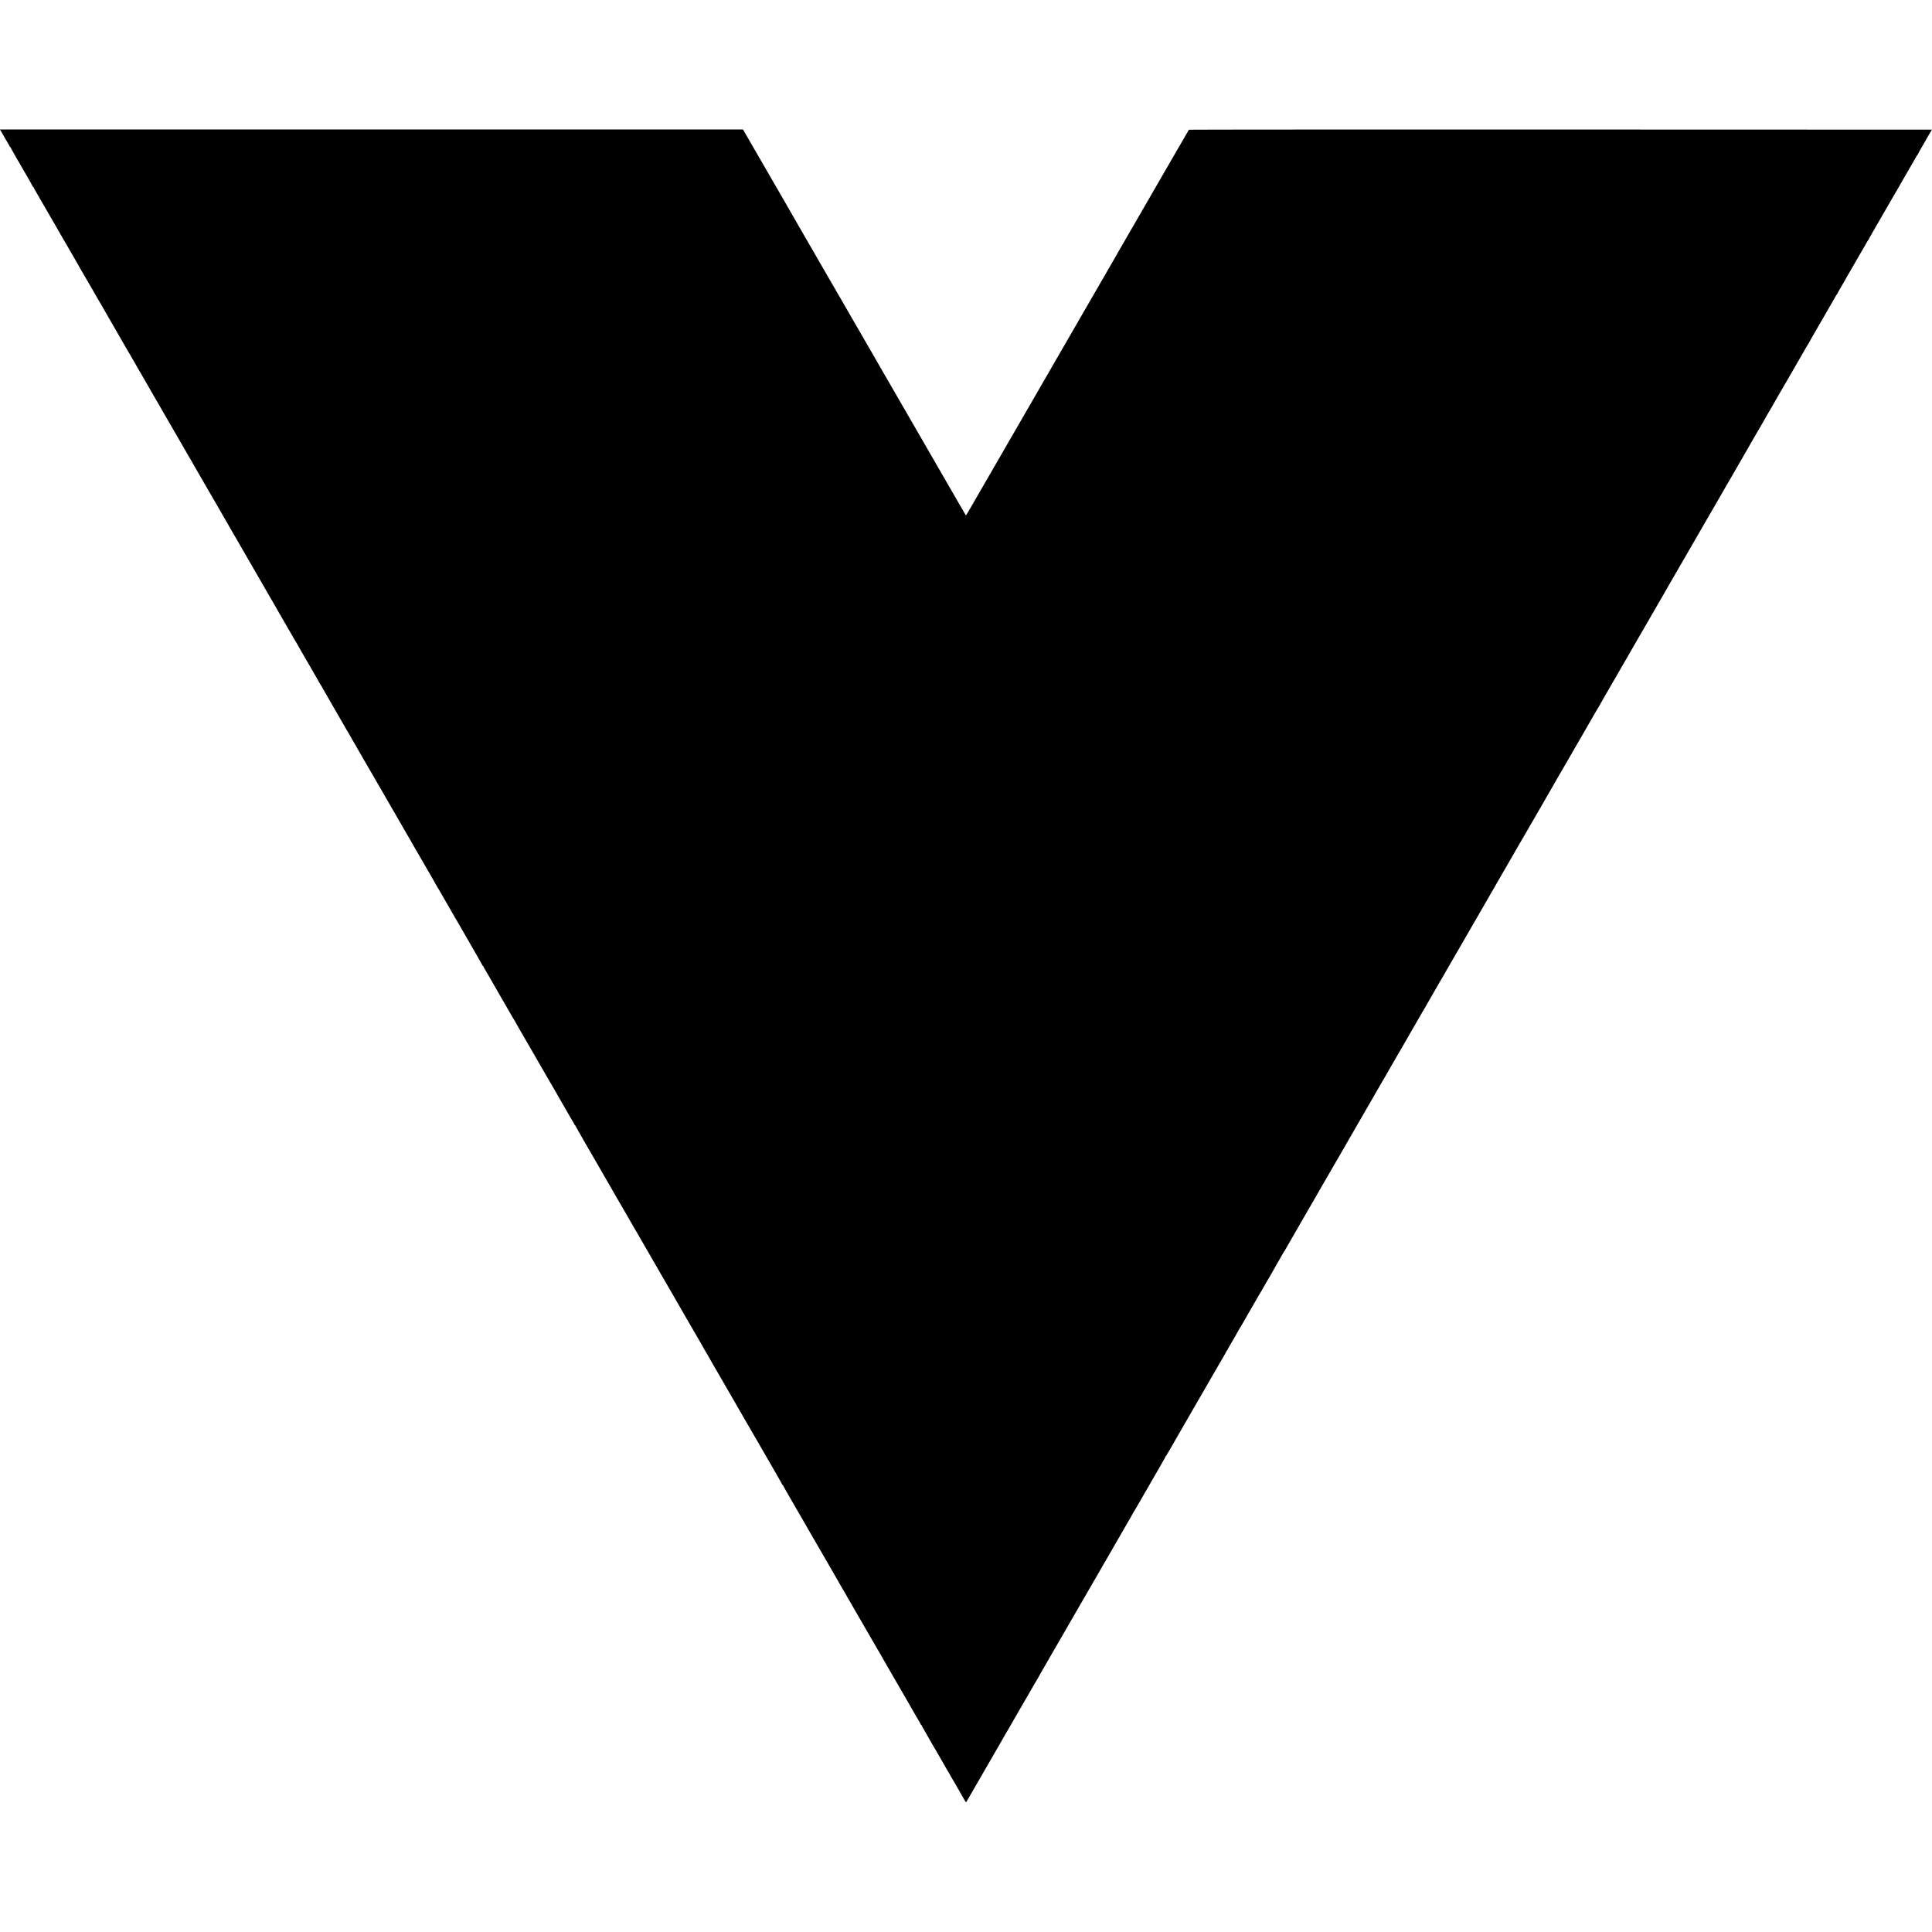
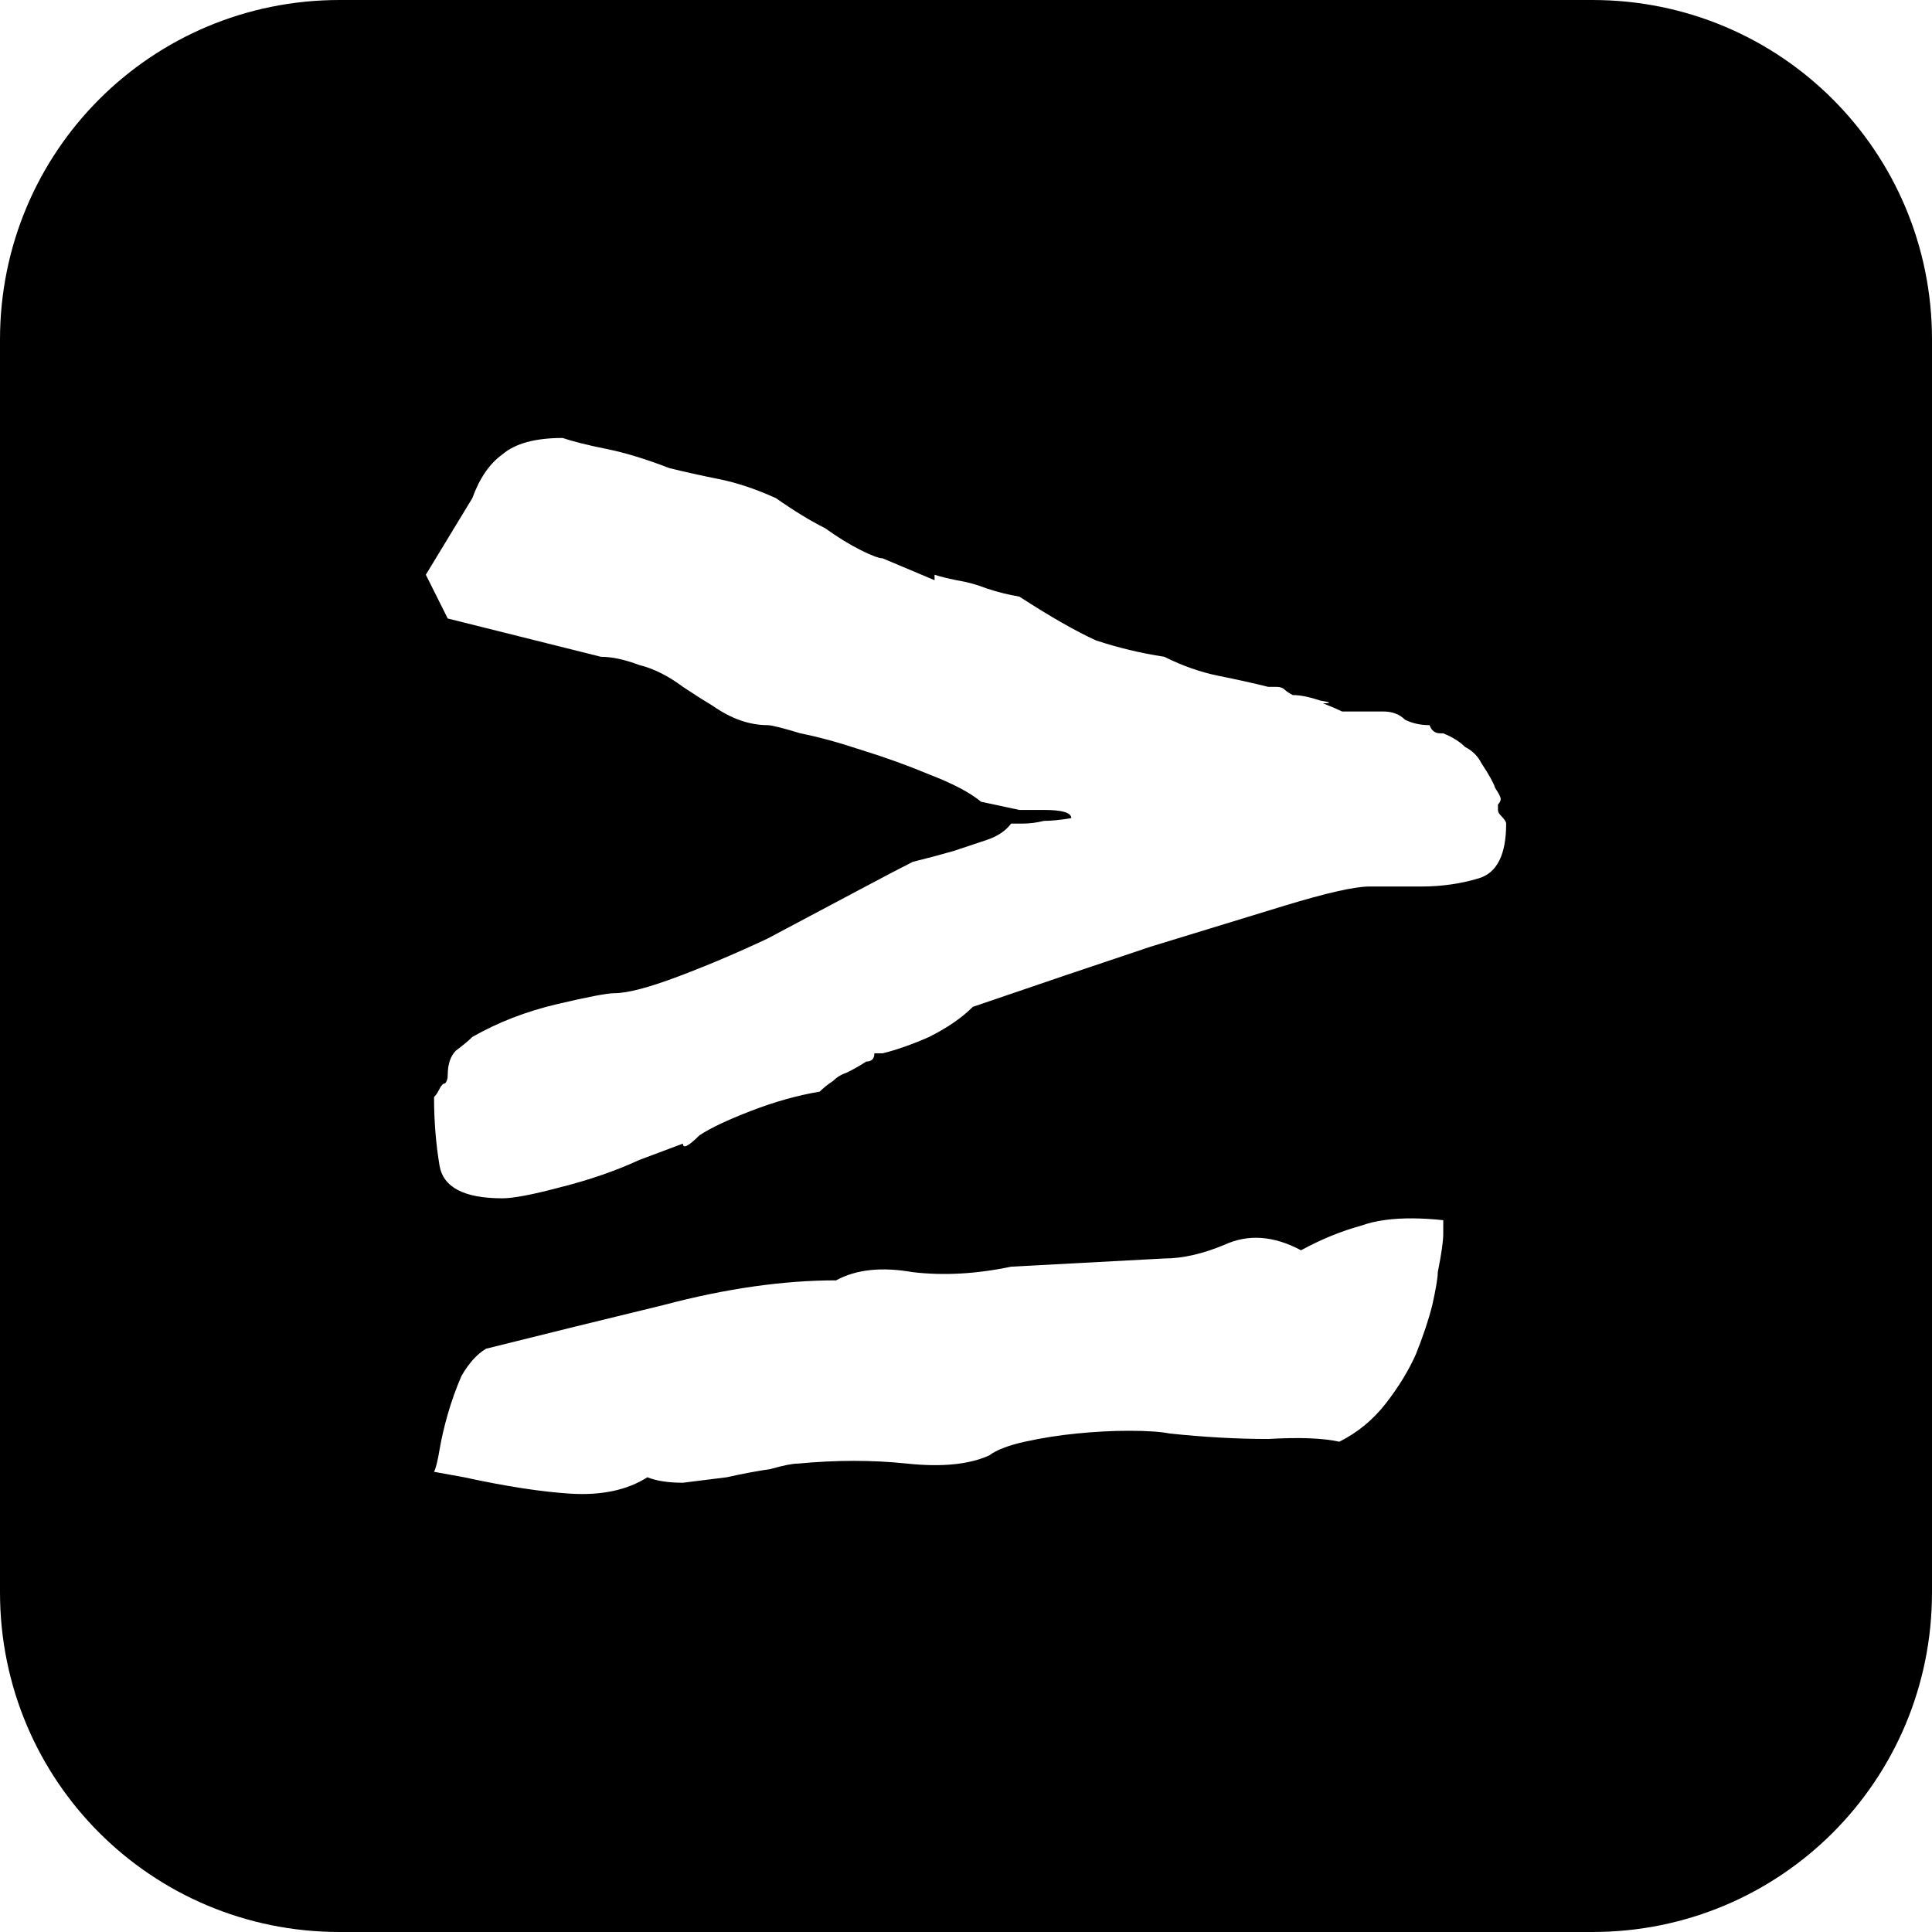
- <svg xmlns="http://www.w3.org/2000/svg" version="1.0" width="16pt" height="16pt" viewBox="0 0 16 16" preserveAspectRatio="xMidYMid meet">
-   <g transform="translate(0,16) scale(0.00032,-0.00032)" fill="#000000" stroke="none">
-     <path d="M18 46618 c45 -75 122 -207 122 -211 0 -2 25 -45 55 -95 30 -50 55 -96 55 -102 0 -5 5 -10 10 -10 6 0 10 -4 10 -9 0 -5 73 -135 161 -288 89 -153 173 -298 187 -323 14 -25 32 -57 41 -72 88 -149 187 -324 189 -335 2 -7 8 -13 13 -13 5 0 9 -4 9 -10 0 -5 46 -89 103 -187 175 -302 490 -846 507 -876 8 -16 20 -36 25 -45 28 -46 290 -498 339 -585 13 -23 74 -129 136 -236 61 -107 123 -215 137 -240 14 -25 29 -50 33 -56 5 -5 23 -37 40 -70 18 -33 38 -67 44 -75 11 -16 21 -33 63 -109 14 -25 29 -50 33 -56 4 -5 21 -35 38 -65 55 -100 261 -455 269 -465 4 -5 14 -21 20 -35 15 -29 41 -75 103 -180 24 -41 52 -88 60 -105 9 -16 57 -100 107 -185 112 -193 362 -626 380 -660 8 -14 23 -38 33 -55 11 -16 23 -37 27 -45 4 -8 26 -46 48 -85 23 -38 53 -90 67 -115 46 -81 64 -113 178 -310 62 -107 121 -210 132 -227 37 -67 56 -99 85 -148 16 -27 32 -57 36 -65 4 -8 15 -27 25 -42 9 -15 53 -89 96 -165 44 -76 177 -307 296 -513 120 -206 268 -463 330 -570 131 -227 117 -203 200 -348 36 -62 73 -125 82 -140 10 -15 21 -34 25 -42 4 -8 20 -37 36 -65 17 -27 38 -65 48 -82 49 -85 64 -111 87 -153 13 -25 28 -49 32 -55 4 -5 78 -134 165 -285 87 -151 166 -288 176 -305 10 -16 26 -43 35 -59 9 -17 125 -217 257 -445 132 -229 253 -441 270 -471 17 -30 45 -79 64 -108 18 -29 33 -54 33 -57 0 -2 20 -37 44 -77 24 -40 123 -212 221 -383 97 -170 190 -330 205 -355 16 -25 39 -65 53 -90 13 -25 81 -144 152 -265 70 -121 137 -238 150 -260 12 -22 37 -65 55 -95 18 -30 43 -73 55 -95 12 -22 48 -85 80 -140 77 -132 163 -280 190 -330 13 -22 71 -123 130 -225 59 -102 116 -199 126 -217 10 -17 29 -50 43 -72 15 -22 26 -43 26 -45 0 -2 27 -50 60 -106 33 -56 60 -103 60 -105 0 -2 55 -98 90 -155 8 -14 182 -316 239 -414 13 -22 45 -79 72 -124 27 -46 49 -86 49 -89 0 -2 14 -24 30 -48 16 -24 30 -46 30 -49 0 -5 74 -135 100 -176 5 -8 24 -42 43 -75 50 -88 58 -101 262 -455 104 -179 199 -345 213 -370 14 -25 28 -49 32 -55 4 -5 17 -26 28 -45 10 -19 62 -109 114 -200 114 -197 133 -230 170 -295 16 -27 33 -57 38 -65 17 -28 96 -165 103 -180 4 -8 16 -28 26 -45 10 -16 77 -131 148 -255 72 -124 181 -313 243 -420 62 -107 121 -209 131 -227 35 -62 323 -560 392 -678 38 -66 83 -145 100 -175 16 -30 33 -59 37 -65 4 -5 17 -27 29 -47 34 -61 56 -100 90 -156 17 -29 31 -55 31 -57 0 -2 17 -32 39 -67 21 -35 134 -229 251 -433 117 -203 235 -407 261 -451 27 -45 49 -85 49 -88 0 -4 8 -19 19 -34 15 -21 200 -341 309 -533 10 -19 33 -58 51 -87 17 -29 31 -54 31 -56 0 -2 25 -44 55 -94 30 -50 55 -95 55 -98 0 -4 6 -15 14 -23 7 -9 27 -41 43 -71 17 -30 170 -297 342 -594 171 -296 311 -542 311 -547 0 -5 5 -9 10 -9 6 0 10 -4 10 -10 0 -5 22 -47 49 -92 27 -46 58 -99 68 -118 24 -43 81 -140 93 -160 5 -8 66 -114 135 -235 69 -121 130 -227 135 -235 12 -21 259 -447 283 -490 10 -19 28 -47 38 -62 11 -14 19 -29 19 -32 0 -3 37 -69 83 -148 99 -170 305 -526 337 -583 13 -22 31 -53 41 -70 11 -16 22 -37 26 -45 7 -14 82 -146 103 -180 14 -24 181 -311 205 -355 13 -22 46 -80 75 -130 29 -49 64 -110 78 -135 14 -25 51 -88 82 -140 31 -52 59 -102 63 -110 4 -8 18 -33 31 -55 205 -353 284 -489 309 -535 17 -30 45 -78 62 -106 18 -28 36 -60 39 -72 4 -12 12 -22 17 -22 5 0 9 -4 9 -10 0 -5 109 -197 241 -427 133 -230 250 -431 259 -448 51 -90 222 -385 280 -485 37 -63 78 -135 92 -160 14 -25 67 -117 118 -205 51 -88 101 -175 111 -193 34 -58 55 -95 149 -257 51 -88 101 -173 110 -190 9 -16 76 -131 147 -255 72 -124 140 -241 151 -260 61 -108 281 -489 355 -615 38 -66 77 -133 87 -150 35 -63 91 -161 100 -175 14 -23 99 -169 128 -220 54 -97 135 -235 142 -245 4 -5 20 -32 35 -60 26 -48 238 -416 276 -480 10 -16 26 -46 37 -65 30 -53 382 -661 403 -695 10 -16 22 -37 26 -45 4 -8 26 -48 50 -88 24 -41 43 -75 43 -77 0 -2 22 -40 50 -85 27 -45 50 -84 50 -86 0 -3 38 -69 83 -147 84 -142 302 -520 340 -587 10 -19 34 -60 52 -90 18 -30 44 -75 57 -100 14 -25 45 -79 70 -120 25 -41 56 -96 70 -121 14 -25 77 -133 138 -240 62 -107 122 -210 132 -229 25 -43 310 -535 337 -581 11 -19 26 -45 34 -59 17 -32 238 -414 266 -460 11 -19 24 -41 28 -49 3 -7 75 -133 160 -278 84 -146 153 -269 153 -274 0 -5 5 -9 10 -9 6 0 10 -4 10 -10 0 -5 82 -150 181 -322 182 -314 201 -346 240 -415 12 -21 80 -139 152 -263 71 -124 141 -245 155 -270 14 -25 28 -49 32 -55 6 -8 145 -248 220 -380 37 -66 209 -362 229 -395 11 -19 24 -42 28 -49 4 -8 67 -118 140 -243 73 -125 133 -230 133 -233 0 -2 15 -28 33 -57 19 -29 47 -78 64 -108 17 -30 53 -93 79 -139 53 -90 82 -141 157 -272 82 -142 115 -199 381 -659 142 -245 268 -463 281 -485 12 -22 71 -125 132 -230 60 -104 172 -298 248 -430 76 -132 146 -253 156 -270 11 -16 22 -36 26 -44 3 -8 30 -54 60 -103 29 -49 53 -91 53 -93 0 -3 18 -34 40 -70 22 -36 40 -67 40 -69 0 -2 37 -66 81 -142 45 -77 98 -168 119 -204 20 -36 47 -81 58 -100 12 -19 27 -47 33 -62 6 -16 15 -28 20 -28 5 0 9 -4 9 -9 0 -6 63 -118 140 -251 77 -133 140 -243 140 -245 0 -2 18 -33 41 -70 22 -37 49 -83 60 -101 10 -19 29 -51 40 -71 25 -45 109 -189 126 -218 7 -11 17 -29 22 -40 6 -11 22 -38 35 -60 14 -22 37 -62 52 -90 14 -27 35 -62 45 -77 11 -14 19 -29 19 -32 0 -3 18 -35 40 -71 22 -36 40 -67 40 -69 0 -2 19 -35 42 -72 23 -38 55 -94 72 -124 26 -47 139 -244 171 -298 6 -9 21 -36 34 -60 28 -48 37 -51 51 -19 6 12 19 36 29 52 10 17 27 46 38 65 11 19 104 181 208 360 103 179 199 345 213 370 14 25 42 74 64 109 21 34 38 65 38 67 0 2 18 33 40 69 22 36 40 67 40 69 0 3 177 310 199 346 16 26 136 234 140 244 2 5 25 44 52 88 27 44 49 81 49 84 0 2 18 34 40 70 22 36 40 67 40 69 0 2 20 36 43 77 35 58 169 289 297 513 9 17 50 86 90 155 40 69 86 150 103 180 16 30 35 62 41 70 6 8 16 24 22 35 35 64 72 129 167 293 59 100 116 199 127 220 11 20 30 53 41 72 43 72 1070 1850 1121 1940 14 25 65 113 113 195 48 83 96 166 107 185 10 19 28 50 38 68 11 18 73 124 137 235 64 111 175 303 246 427 71 124 173 299 225 390 52 91 116 202 143 248 27 45 49 85 49 89 0 4 6 14 14 22 7 9 28 43 46 76 26 47 251 436 378 655 11 19 29 51 40 70 11 19 101 176 201 348 99 172 181 317 181 323 0 5 5 9 10 9 6 0 10 5 10 11 0 6 8 23 18 37 11 15 32 52 49 82 16 30 130 228 253 440 122 212 234 405 248 430 13 25 39 70 57 100 39 65 69 117 130 225 25 44 50 87 55 95 12 19 78 134 220 380 61 107 129 224 150 260 161 277 222 382 246 425 15 28 47 83 71 123 24 41 43 78 43 83 0 5 4 9 8 9 4 0 13 12 19 28 7 15 23 45 36 67 66 110 277 478 277 483 0 3 6 13 14 21 7 9 27 41 43 71 17 30 45 80 63 110 34 57 375 649 394 685 6 11 16 27 22 35 6 8 26 42 44 75 18 33 41 74 51 90 10 17 24 41 32 55 54 97 72 128 88 152 11 14 19 28 19 30 0 3 79 141 175 308 96 167 175 305 175 308 0 3 6 13 14 21 7 9 26 39 41 66 33 60 276 483 338 587 24 40 46 80 50 88 4 8 13 24 20 35 14 23 95 163 125 215 11 19 52 91 92 160 40 69 80 139 90 155 9 17 103 179 207 360 105 182 200 346 211 365 103 181 463 802 489 845 7 11 15 27 19 35 4 8 29 51 55 95 64 110 828 1433 848 1470 9 17 24 41 33 55 9 14 29 48 45 77 15 28 52 93 82 145 30 51 62 107 71 123 17 30 231 398 400 690 51 88 103 179 115 202 12 23 26 48 32 55 6 7 24 38 40 68 17 30 61 107 98 170 37 63 84 144 103 180 19 36 41 72 48 81 8 8 14 18 14 21 0 4 27 51 59 106 32 55 72 124 89 154 16 29 71 125 122 213 51 88 104 180 118 205 13 25 28 50 32 55 4 6 17 26 28 45 11 19 45 80 77 135 31 55 66 116 77 135 11 19 88 152 171 295 401 694 620 1072 650 1125 11 19 87 152 170 295 83 143 158 273 166 288 9 16 21 36 26 45 6 9 31 52 55 96 25 43 54 94 66 115 11 20 95 164 186 321 91 157 173 299 182 315 9 17 26 46 37 65 12 19 66 114 121 210 56 96 108 186 117 200 8 14 24 40 34 59 24 45 383 664 412 713 5 9 17 29 26 45 15 28 120 210 241 419 36 61 68 117 72 125 4 8 12 23 19 34 35 57 245 420 262 453 11 20 35 61 53 90 17 29 32 54 32 56 0 3 28 51 62 108 33 57 70 119 80 138 10 19 23 42 28 50 5 8 32 53 59 100 27 47 149 258 271 470 122 212 234 405 248 430 30 53 62 108 80 135 6 11 15 27 19 35 4 8 85 150 181 315 96 165 187 323 202 350 31 56 116 202 130 225 5 8 25 42 43 75 19 33 92 159 162 280 149 257 157 271 202 350 19 33 38 67 43 75 9 14 228 392 275 475 12 22 55 96 95 165 40 69 80 139 90 155 24 42 202 350 221 383 9 15 27 47 41 72 14 25 75 131 136 236 61 106 121 210 134 232 99 172 271 470 279 482 5 8 23 40 40 70 18 30 81 141 142 245 60 105 121 210 135 235 14 25 71 124 127 220 56 96 143 247 194 335 51 88 96 167 102 175 14 24 180 311 204 355 23 43 340 590 356 615 5 8 50 87 101 175 171 301 517 898 582 1008 25 43 46 81 46 83 0 2 12 23 27 47 14 23 40 67 56 97 16 30 35 62 42 70 7 8 15 22 18 30 4 8 20 38 37 65 16 28 33 57 37 65 6 12 111 196 143 250 5 8 55 95 112 193 57 98 113 195 126 215 12 20 27 46 32 57 6 11 14 27 20 35 5 8 76 130 156 270 80 140 165 287 187 325 23 39 52 90 66 115 13 25 30 52 37 61 8 8 14 18 14 21 0 4 41 77 92 165 50 87 175 302 276 478 101 176 208 360 236 408 28 49 67 117 86 152 19 35 41 70 48 77 6 6 12 15 12 19 0 7 124 224 167 291 12 21 23 40 23 42 0 2 21 40 46 83 26 43 55 92 64 109 54 95 327 568 354 614 19 30 45 75 59 100 71 128 82 145 89 148 4 2 8 8 8 13 0 5 42 82 94 172 311 538 496 858 518 897 14 25 40 70 58 100 18 30 42 71 53 90 10 19 79 139 152 265 73 127 142 246 153 265 10 19 43 76 72 125 29 50 63 108 75 130 65 116 80 140 87 143 4 2 8 8 8 12 0 8 114 212 140 250 6 8 14 24 20 35 5 11 54 97 108 190 l100 170 -9611 3 c-5286 1 -9614 -1 -9618 -5 -5 -6 -419 -719 -619 -1068 -89 -155 -267 -463 -323 -560 -38 -66 -81 -140 -95 -165 -31 -56 -263 -457 -526 -910 -110 -190 -224 -388 -254 -440 -29 -52 -61 -109 -71 -125 -23 -39 -243 -420 -268 -465 -11 -19 -204 -352 -428 -740 -224 -388 -477 -826 -563 -975 -85 -148 -185 -322 -222 -385 -37 -63 -120 -207 -185 -320 -65 -113 -177 -306 -248 -430 -72 -124 -172 -297 -222 -385 -51 -88 -142 -245 -202 -350 -131 -226 -247 -427 -408 -705 -65 -113 -249 -432 -410 -710 -160 -278 -388 -673 -506 -877 -118 -205 -216 -373 -219 -373 -3 0 -52 82 -109 183 -58 100 -144 250 -192 332 -95 164 -402 696 -647 1120 -85 149 -228 396 -317 550 -212 365 -982 1700 -1008 1745 -10 19 -43 76 -72 125 -29 50 -64 110 -77 135 -14 25 -63 110 -110 190 -47 80 -96 165 -110 190 -14 25 -99 171 -188 325 -89 154 -174 300 -188 325 -13 25 -64 113 -112 195 -48 83 -140 242 -205 355 -65 113 -183 317 -263 454 -79 137 -152 264 -163 282 -50 89 -335 583 -354 614 -12 19 -34 58 -50 85 -15 28 -129 226 -253 440 -124 215 -235 408 -247 430 -12 22 -69 121 -127 220 -58 99 -226 389 -373 645 -148 256 -324 561 -392 678 -67 117 -134 232 -147 255 -13 23 -33 59 -46 80 l-22 37 -9615 0 -9615 0 20 -32z" />
-   </g>
+ <svg xmlns="http://www.w3.org/2000/svg" width="1024" height="1024" viewBox="0 0 1024 1024" version="1.1" xml:space="preserve" style="clip-rule:evenodd;fill-rule:evenodd;stroke-linejoin:round;stroke-miterlimit:1.414" id="svg32">
+   <defs id="defs36">
+       
+       
+       
+     
+   
+   
+ 
+     
+ 
+ 
+   </defs>
+   <path d="M 180 0 C 80.28 0 2.785272e-16 80.28 0 180 L 0 844 C 0 943.72 80.28 1024 180 1024 L 844 1024 C 943.72 1024 1024 943.72 1024 844 L 1024 180 C 1024 80.28 943.72 2.785272e-16 844 0 L 180 0 z M 298.184 232.135 C 303.982 234.068 311.713 236.001 321.377 237.934 C 331.041 239.866 342.156 243.25 354.719 248.082 C 362.45 250.015 371.147 251.946 380.811 253.879 C 390.475 255.812 400.622 259.195 411.252 264.027 C 420.916 270.792 429.614 276.107 437.346 279.973 C 444.111 284.805 450.391 288.671 456.189 291.57 C 461.988 294.47 465.854 295.918 467.787 295.918 L 495.33 307.516 L 495.33 304.615 C 498.229 305.582 502.094 306.549 506.926 307.516 C 512.724 308.482 518.039 309.93 522.871 311.863 C 528.67 313.796 534.469 315.246 540.268 316.213 C 556.696 326.843 570.225 334.574 580.855 339.406 C 592.452 343.272 604.532 346.171 617.096 348.104 C 626.76 352.936 636.424 356.319 646.088 358.252 C 655.752 360.185 664.45 362.116 672.182 364.049 L 676.529 364.049 C 678.462 364.049 679.913 364.534 680.879 365.5 C 681.845 366.466 683.296 367.432 685.229 368.398 C 689.094 368.398 693.926 369.364 699.725 371.297 C 705.523 372.263 706.006 372.748 701.174 372.748 C 706.006 374.681 709.388 376.129 711.32 377.096 L 721.469 377.096 L 733.064 377.096 C 737.896 377.096 741.763 378.546 744.662 381.445 C 748.528 383.378 752.877 384.344 757.709 384.344 C 758.675 387.243 760.607 388.693 763.506 388.693 L 764.957 388.693 C 769.789 390.626 773.654 393.042 776.553 395.941 C 780.418 397.874 783.317 400.773 785.25 404.639 C 789.116 410.437 791.532 414.786 792.498 417.686 C 794.431 420.585 795.398 422.518 795.398 423.484 C 795.398 424.451 794.914 425.416 793.947 426.383 L 793.947 429.281 C 793.947 430.248 794.432 431.215 795.398 432.182 C 797.331 434.114 798.297 435.563 798.297 436.529 C 798.297 452.958 793.465 462.622 783.801 465.521 C 774.137 468.421 763.99 469.871 753.359 469.871 L 725.816 469.871 C 718.085 469.871 703.106 473.253 680.879 480.018 C 658.652 486.782 634.974 494.03 609.848 501.762 C 580.856 511.426 549.447 522.057 515.623 533.654 C 509.825 539.453 502.094 544.768 492.43 549.6 C 483.732 553.465 475.518 556.364 467.787 558.297 L 463.438 558.297 C 463.438 561.196 461.989 562.646 459.09 562.646 C 456.191 564.579 452.807 566.511 448.941 568.443 C 446.042 569.41 443.626 570.86 441.693 572.793 C 438.794 574.726 436.378 576.659 434.445 578.592 C 422.848 580.525 410.768 583.906 398.205 588.738 C 385.642 593.57 376.462 597.92 370.664 601.785 C 364.866 607.584 361.967 609.032 361.967 606.133 L 338.771 614.832 C 326.208 620.63 312.197 625.463 296.734 629.328 C 282.238 633.194 272.089 635.125 266.291 635.125 C 245.997 635.125 234.884 629.327 232.951 617.73 C 231.018 606.134 230.053 594.053 230.053 581.49 C 231.019 580.524 231.985 579.075 232.951 577.143 C 233.918 575.21 234.883 574.242 235.85 574.242 C 236.816 573.276 237.301 571.827 237.301 569.895 C 237.301 564.096 238.749 559.747 241.648 556.848 C 245.514 553.948 248.413 551.532 250.346 549.6 C 263.875 541.868 278.854 536.069 295.283 532.203 C 311.712 528.338 321.861 526.406 325.727 526.406 C 332.491 526.406 343.604 523.505 359.066 517.707 C 374.529 511.909 390.475 505.145 406.904 497.414 C 423.333 488.716 438.795 480.501 453.291 472.77 C 467.787 465.038 477.934 459.723 483.732 456.824 C 491.464 454.891 498.712 452.958 505.477 451.025 C 511.275 449.093 517.073 447.161 522.871 445.229 C 528.67 443.296 533.019 440.395 535.918 436.529 L 541.717 436.529 C 545.582 436.529 549.449 436.046 553.314 435.08 C 557.18 435.08 562.012 434.597 567.811 433.631 C 567.811 430.732 562.979 429.281 553.314 429.281 L 540.268 429.281 L 519.973 424.934 C 514.174 420.102 504.993 415.27 492.43 410.438 C 480.833 405.605 468.753 401.256 456.189 397.391 C 444.593 393.525 433.963 390.626 424.299 388.693 C 414.635 385.794 408.837 384.344 406.904 384.344 C 397.24 384.344 387.576 380.962 377.912 374.197 C 373.08 371.298 367.765 367.914 361.967 364.049 C 354.236 358.25 346.503 354.386 338.771 352.453 C 331.04 349.554 324.277 348.104 318.479 348.104 L 237.301 327.809 L 225.703 304.615 L 250.346 264.027 C 254.211 253.397 259.526 245.666 266.291 240.834 C 273.056 235.036 283.688 232.135 298.184 232.135 z M 748.875 645.76 C 753.858 645.798 759.219 646.119 764.957 646.723 L 764.957 653.971 C 764.957 657.836 763.989 664.602 762.057 674.266 C 762.057 677.165 761.091 682.963 759.158 691.66 C 757.225 699.391 754.327 708.09 750.461 717.754 C 746.595 726.452 741.278 735.148 734.514 743.846 C 727.749 752.543 719.535 759.309 709.871 764.141 C 701.173 762.208 688.61 761.725 672.182 762.691 C 655.753 762.691 638.358 761.724 619.996 759.791 C 615.164 758.825 607.916 758.342 598.252 758.342 C 589.554 758.342 580.373 758.825 570.709 759.791 C 561.045 760.757 551.864 762.208 543.166 764.141 C 534.468 766.073 528.188 768.489 524.322 771.389 C 513.692 776.221 499.196 777.671 480.834 775.738 C 462.472 773.805 443.144 773.805 422.85 775.738 C 419.95 775.738 415.118 776.704 408.354 778.637 C 401.589 779.603 393.858 781.054 385.16 782.986 C 377.429 783.953 369.698 784.918 361.967 785.885 C 354.236 785.885 347.953 784.919 343.121 782.986 C 332.491 789.751 318.96 792.65 302.531 791.684 C 287.069 790.717 268.225 787.818 245.998 782.986 L 230.053 780.086 C 231.019 778.153 231.985 774.289 232.951 768.49 C 233.918 762.692 235.368 756.409 237.301 749.645 C 239.234 742.88 241.65 736.114 244.549 729.35 C 248.414 722.585 252.762 717.753 257.594 714.854 C 288.519 707.122 319.927 699.391 351.818 691.66 C 384.676 682.963 415.119 678.613 443.145 678.613 C 453.775 672.815 467.304 671.366 483.732 674.266 C 500.161 676.198 517.556 675.231 535.918 671.365 L 617.096 667.018 C 626.76 667.018 637.391 664.602 648.988 659.77 C 661.552 653.971 675.08 654.937 689.576 662.668 C 700.207 656.87 710.838 652.52 721.469 649.621 C 728.777 646.963 737.912 645.677 748.875 645.76 z " style="opacity:1;fill:#000000;stroke-width:0.144;stop-opacity:1;fill-opacity:1" id="rect10" />
</svg>
